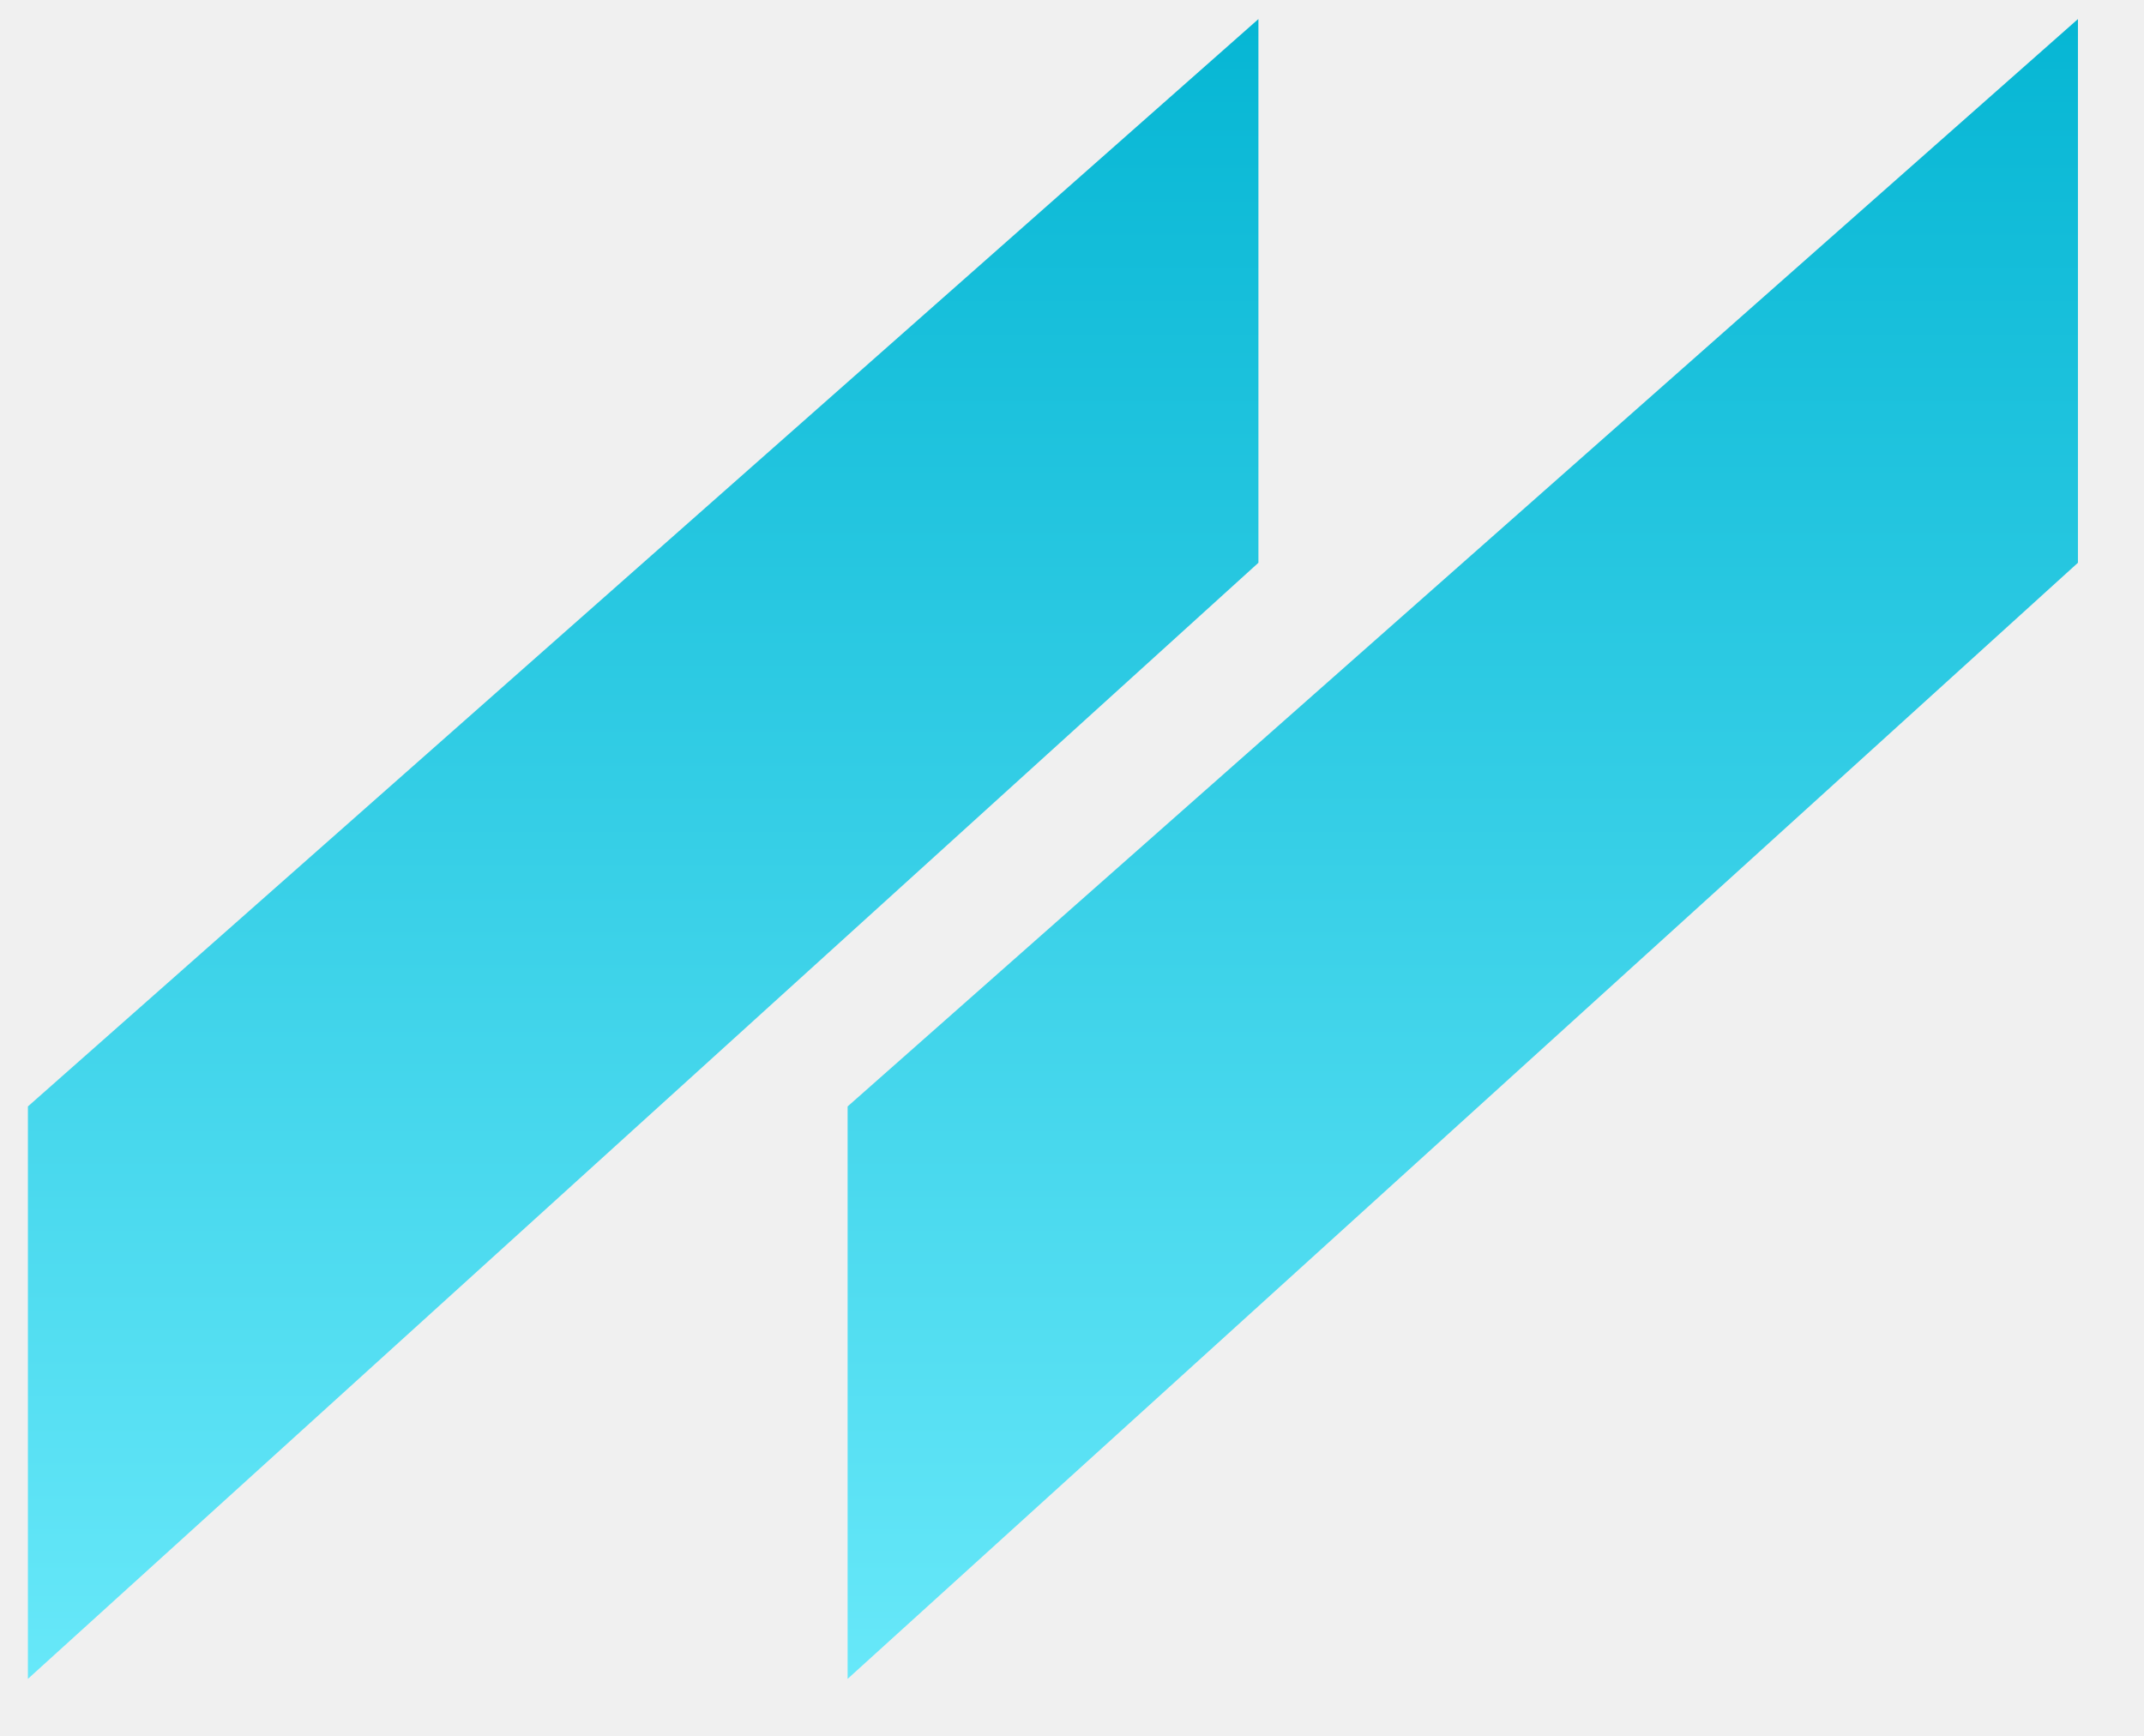
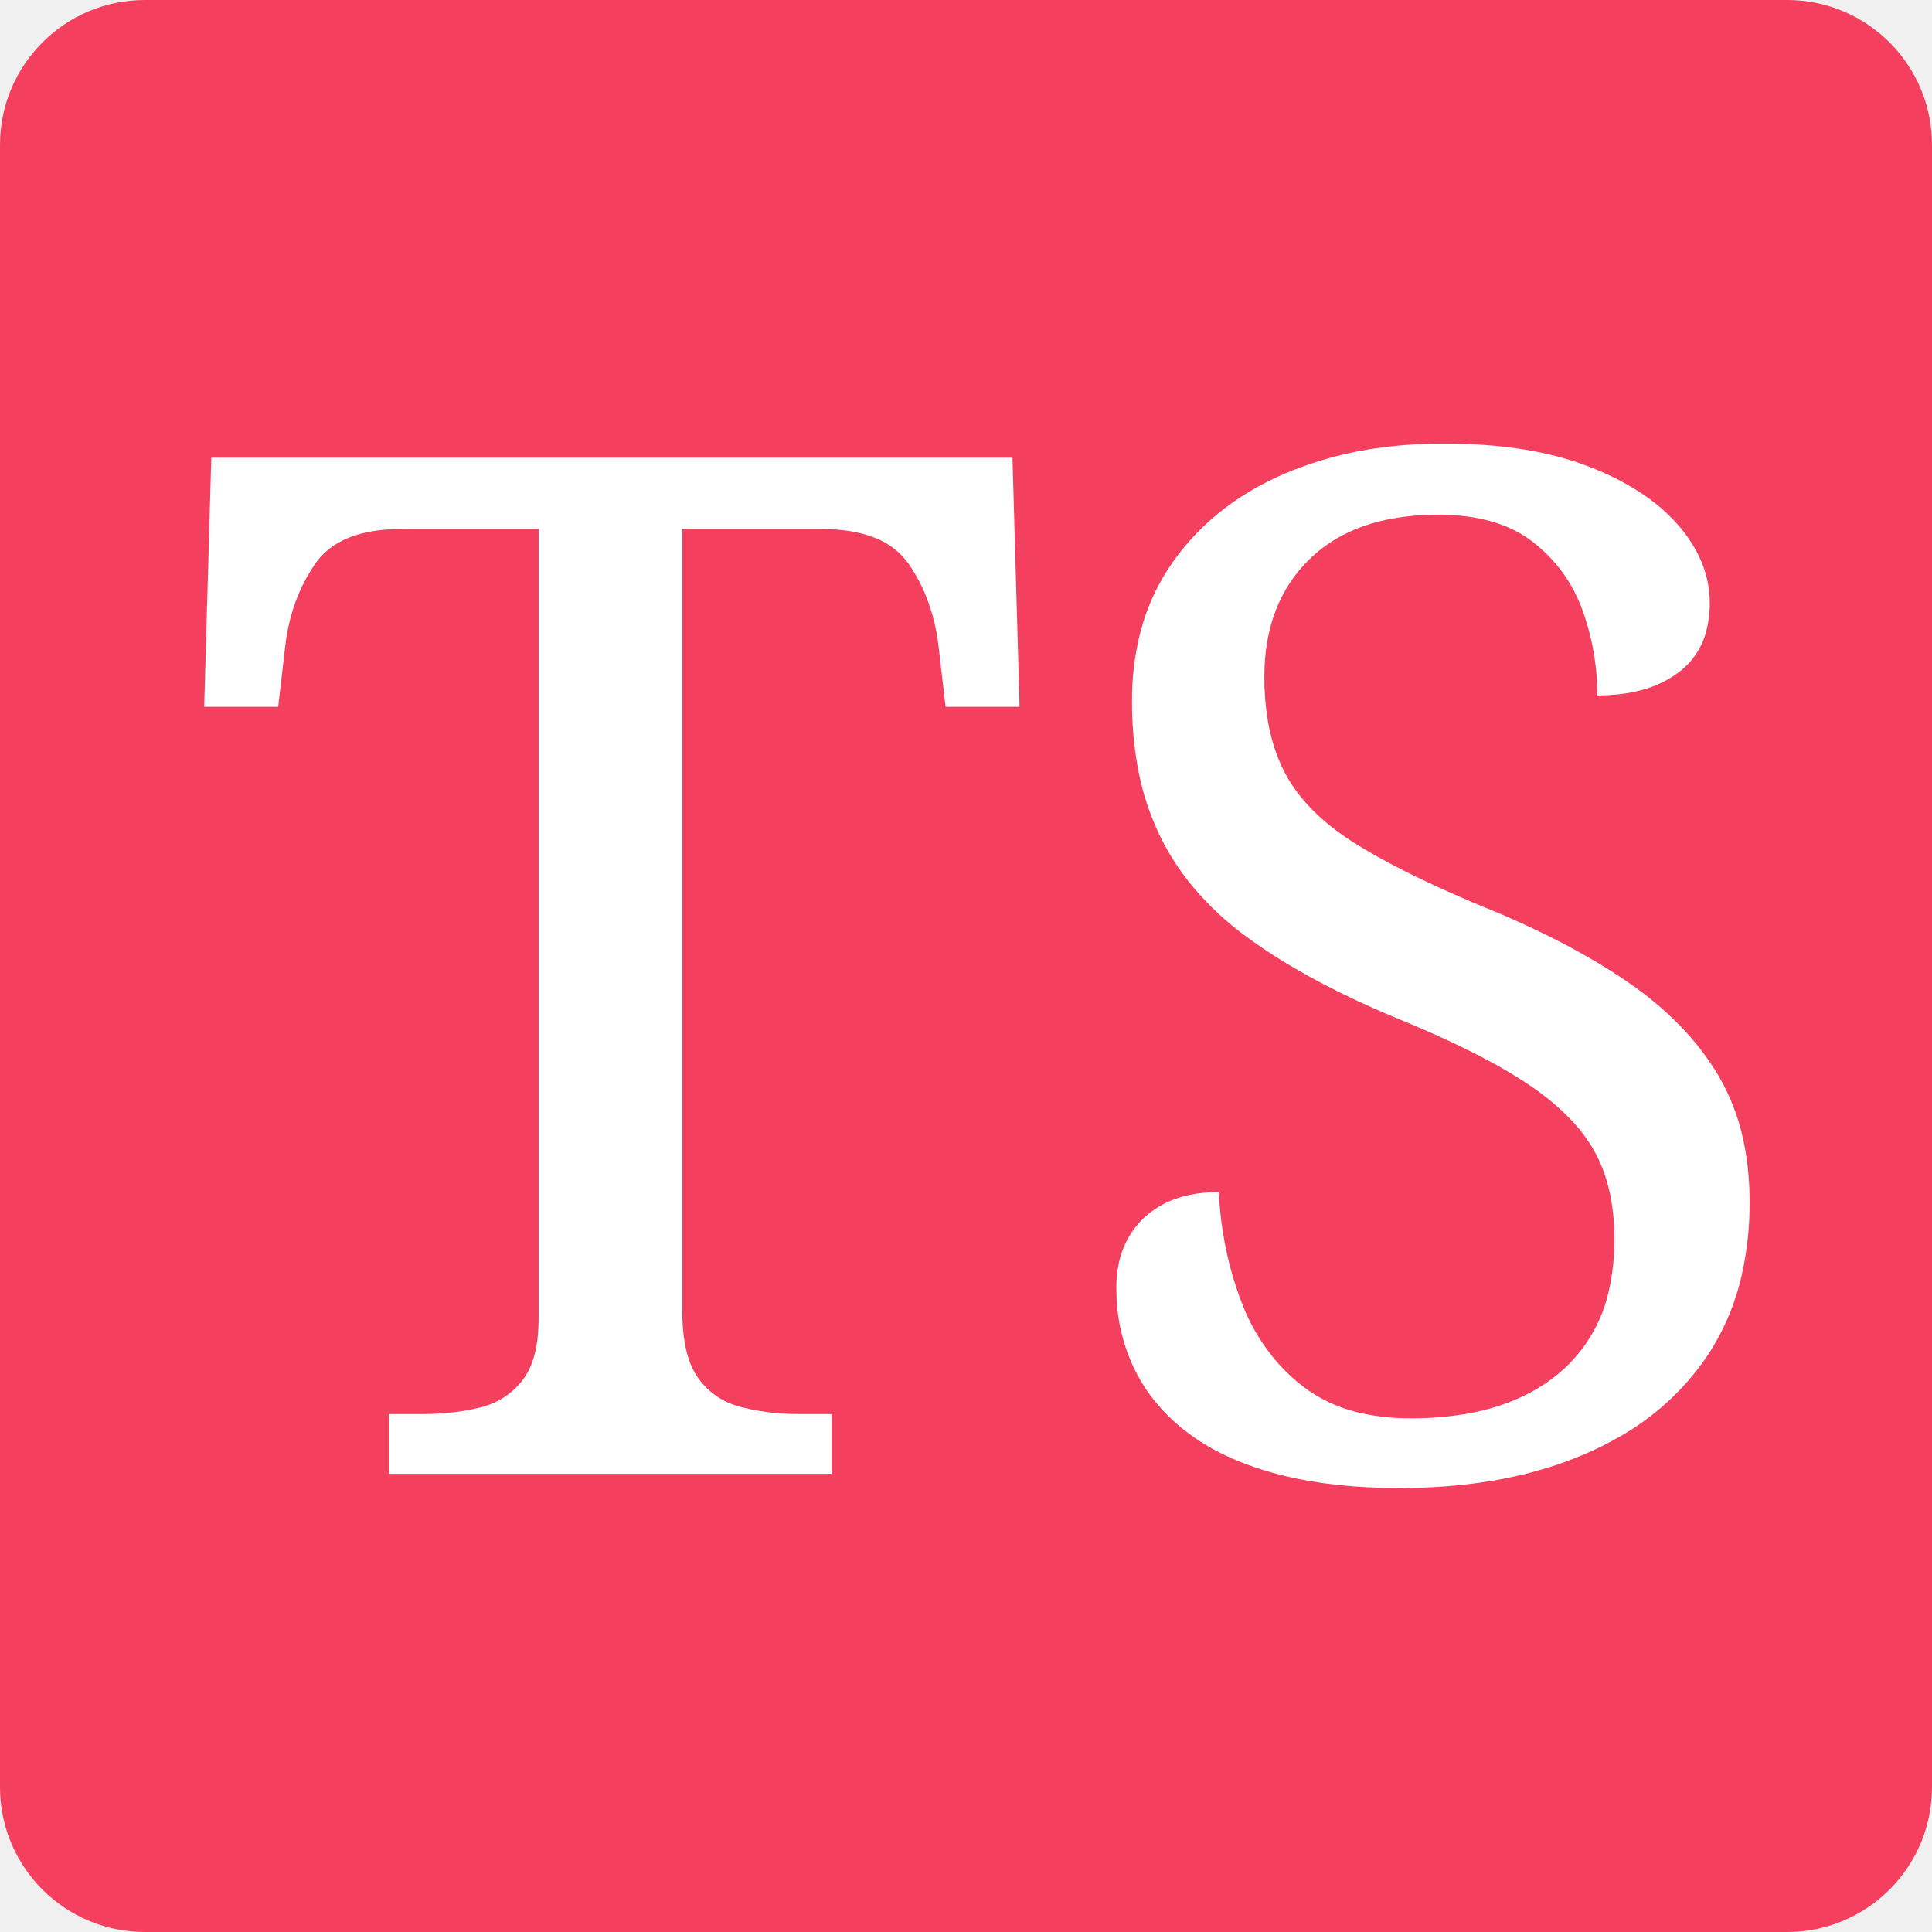
- <svg xmlns="http://www.w3.org/2000/svg" xmlns:xlink="http://www.w3.org/1999/xlink" version="1.1" preserveAspectRatio="xMidYMid meet" viewBox="344.564 330.278 111.737 91.218" width="53.87" height="43.61">
-   <defs>
-     <path d="M453.3 331.28L453.3 359.85L388.64 418.5L388.64 388.42L453.3 331.28Z" id="aFZf6T5ED" />
-     <linearGradient id="gradientb2ThqnP5Op" gradientUnits="userSpaceOnUse" x1="420.97" y1="331.28" x2="420.97" y2="418.5">
-       <stop style="stop-color: #06b6d4;stop-opacity: 1" offset="0%" />
-       <stop style="stop-color: #67e8f9;stop-opacity: 1" offset="100%" />
-     </linearGradient>
-     <path d="M410.23 331.28L410.23 359.85L345.56 418.5L345.56 388.42L410.23 331.28Z" id="a9fehgwfM" />
-     <linearGradient id="gradientk1wNV9Ostb" gradientUnits="userSpaceOnUse" x1="377.89" y1="331.28" x2="377.89" y2="418.5">
-       <stop style="stop-color: #06b6d4;stop-opacity: 1" offset="0%" />
-       <stop style="stop-color: #67e8f9;stop-opacity: 1" offset="100%" />
-     </linearGradient>
-   </defs>
-   <g>
-     <g>
-       <use xlink:href="#aFZf6T5ED" opacity="1" fill="url(#gradientb2ThqnP5Op)" />
-     </g>
-     <g>
-       <use xlink:href="#a9fehgwfM" opacity="1" fill="url(#gradientk1wNV9Ostb)" />
-     </g>
+ <svg xmlns="http://www.w3.org/2000/svg" width="54" height="54" viewBox="0 0 200 200">
+   <rect x="0" y="0" rx="15" ry="15" width="200" height="200" style="fill:#f43f5e;opacity:1;" />
+   <g fill="white" transform="translate(13, 11) scale(0.8)">
+     <path d="M 91.377 176.962 L 34.11 176.962 L 34.11 169.228 L 38.345 169.228 C 39.8 169.232 41.254 169.144 42.699 168.966 C 43.742 168.836 44.78 168.647 45.803 168.4 C 48.074 167.847 49.915 166.681 51.327 164.901 C 52.344 163.618 52.994 161.873 53.279 159.665 C 53.391 158.745 53.446 157.818 53.444 156.891 L 53.444 54.693 L 35.767 54.693 C 32.628 54.693 30.048 55.2 28.029 56.217 C 26.629 56.9 25.426 57.928 24.534 59.204 C 22.875 61.621 21.709 64.34 21.103 67.208 C 20.915 68.061 20.77 68.925 20.667 69.792 L 19.747 77.71 L 10.171 77.71 L 11.092 45.486 L 114.763 45.486 L 115.684 77.71 L 106.109 77.71 L 105.188 69.792 C 104.938 67.62 104.404 65.488 103.602 63.452 C 103.003 61.954 102.238 60.53 101.321 59.204 C 100.22 57.658 98.682 56.477 96.902 55.82 C 94.999 55.069 92.666 54.693 89.904 54.693 L 72.043 54.693 L 72.043 155.97 C 72.039 156.967 72.092 157.963 72.202 158.955 C 72.474 161.306 73.096 163.166 74.068 164.533 C 75.419 166.436 77.26 167.694 79.592 168.308 C 81.254 168.739 82.952 169.018 84.664 169.138 C 85.489 169.2 86.314 169.228 87.142 169.228 L 91.377 169.228 L 91.377 176.962 Z M 148.921 176.962 C 149.267 177.054 149.615 177.144 149.965 177.228 C 154.321 178.278 159.282 178.804 164.85 178.804 C 165.118 178.804 165.386 178.802 165.656 178.8 C 174.523 178.716 182.265 177.245 188.88 174.384 C 190.384 173.738 191.849 173.003 193.271 172.189 C 197.807 169.638 201.692 166.071 204.624 161.771 C 206.744 158.595 208.264 155.06 209.109 151.336 C 209.821 148.206 210.169 145.002 210.148 141.791 C 210.158 139.424 209.952 137.061 209.53 134.733 C 208.947 131.443 207.785 128.284 206.097 125.403 C 204.704 123.077 203.042 120.92 201.148 118.98 C 199.092 116.881 196.833 114.993 194.404 113.342 C 193.997 113.061 193.586 112.787 193.175 112.517 C 190.629 110.848 187.834 109.241 184.788 107.701 C 181.881 106.238 178.914 104.894 175.898 103.674 C 173.701 102.768 171.522 101.819 169.365 100.824 C 167.346 99.889 165.486 98.973 163.784 98.072 C 162.139 97.209 160.528 96.282 158.957 95.296 C 154.783 92.657 151.806 89.649 150.026 86.273 C 149.826 85.892 149.638 85.506 149.464 85.113 C 148.698 83.396 148.14 81.5 147.792 79.423 C 147.491 77.577 147.346 75.711 147.356 73.843 C 147.356 67.46 149.32 62.365 153.249 58.56 C 154.065 57.768 154.953 57.058 155.904 56.434 C 158 55.059 160.426 54.079 163.186 53.496 C 165.369 53.052 167.593 52.835 169.821 52.851 C 174.977 52.851 179.059 54.018 182.067 56.35 C 185.074 58.683 187.223 61.629 188.512 65.189 C 189.801 68.749 190.445 72.432 190.445 76.237 C 190.959 76.237 191.472 76.223 191.988 76.194 C 193.49 76.108 194.881 75.894 196.158 75.548 C 197.921 75.094 199.576 74.296 201.033 73.199 C 202.766 71.881 204.006 70.015 204.546 67.906 C 204.853 66.717 205.003 65.496 204.992 64.268 C 204.99 62.177 204.514 60.113 203.601 58.232 C 202.895 56.786 202.001 55.442 200.941 54.232 C 200.45 53.666 199.93 53.126 199.382 52.614 C 196.812 50.214 193.434 48.205 189.248 46.591 C 188.252 46.208 187.239 45.868 186.214 45.576 C 181.739 44.289 176.52 43.644 170.558 43.644 C 167.876 43.638 165.199 43.808 162.542 44.156 C 158.167 44.708 153.893 45.868 149.842 47.603 C 143.765 50.243 138.978 54.048 135.479 59.02 C 133.58 61.725 132.181 64.747 131.346 67.943 C 130.583 70.891 130.209 73.927 130.231 76.974 C 130.219 79.679 130.438 82.377 130.886 85.045 C 131.43 88.346 132.451 91.55 133.914 94.559 C 135.039 96.832 136.424 98.966 138.045 100.92 C 140.126 103.414 142.511 105.638 145.147 107.541 C 145.889 108.083 146.642 108.611 147.409 109.123 C 152.033 112.212 157.601 115.122 164.113 117.853 C 166.341 118.755 168.551 119.709 170.738 120.713 C 172.776 121.655 174.648 122.581 176.35 123.496 C 177.989 124.368 179.589 125.311 181.146 126.324 C 181.827 126.772 182.498 127.238 183.153 127.727 C 184.549 128.771 185.778 129.845 186.846 130.948 C 188.06 132.185 189.115 133.571 189.985 135.07 C 190.118 135.304 190.245 135.541 190.367 135.78 C 191.223 137.46 191.838 139.332 192.215 141.392 C 192.516 143.105 192.663 144.84 192.655 146.579 C 192.669 148.664 192.463 150.745 192.039 152.787 C 191.21 157.069 188.962 160.948 185.657 163.796 C 182.56 166.446 178.677 168.216 174.01 169.106 C 171.473 169.572 168.899 169.797 166.323 169.781 C 165.991 169.781 165.66 169.777 165.328 169.766 C 163.188 169.707 161.206 169.447 159.385 168.989 C 156.823 168.377 154.419 167.236 152.328 165.638 C 151.195 164.762 150.145 163.784 149.189 162.72 C 147.121 160.388 145.5 157.693 144.41 154.773 C 142.691 150.293 141.709 145.536 141.464 140.502 C 138.64 140.502 136.246 141.024 134.282 142.068 C 132.318 143.111 130.814 144.554 129.771 146.395 C 129.224 147.363 128.819 148.404 128.572 149.488 C 128.32 150.587 128.197 151.713 128.206 152.84 C 128.204 153.202 128.212 153.562 128.226 153.924 C 128.326 157.186 129.104 160.39 130.507 163.336 C 131.058 164.484 131.712 165.58 132.459 166.612 C 133.853 168.516 135.522 170.206 137.413 171.622 C 139.09 172.897 140.997 174.008 143.135 174.953 C 145.007 175.772 146.943 176.443 148.921 176.962 Z" />
  </g>
</svg>
